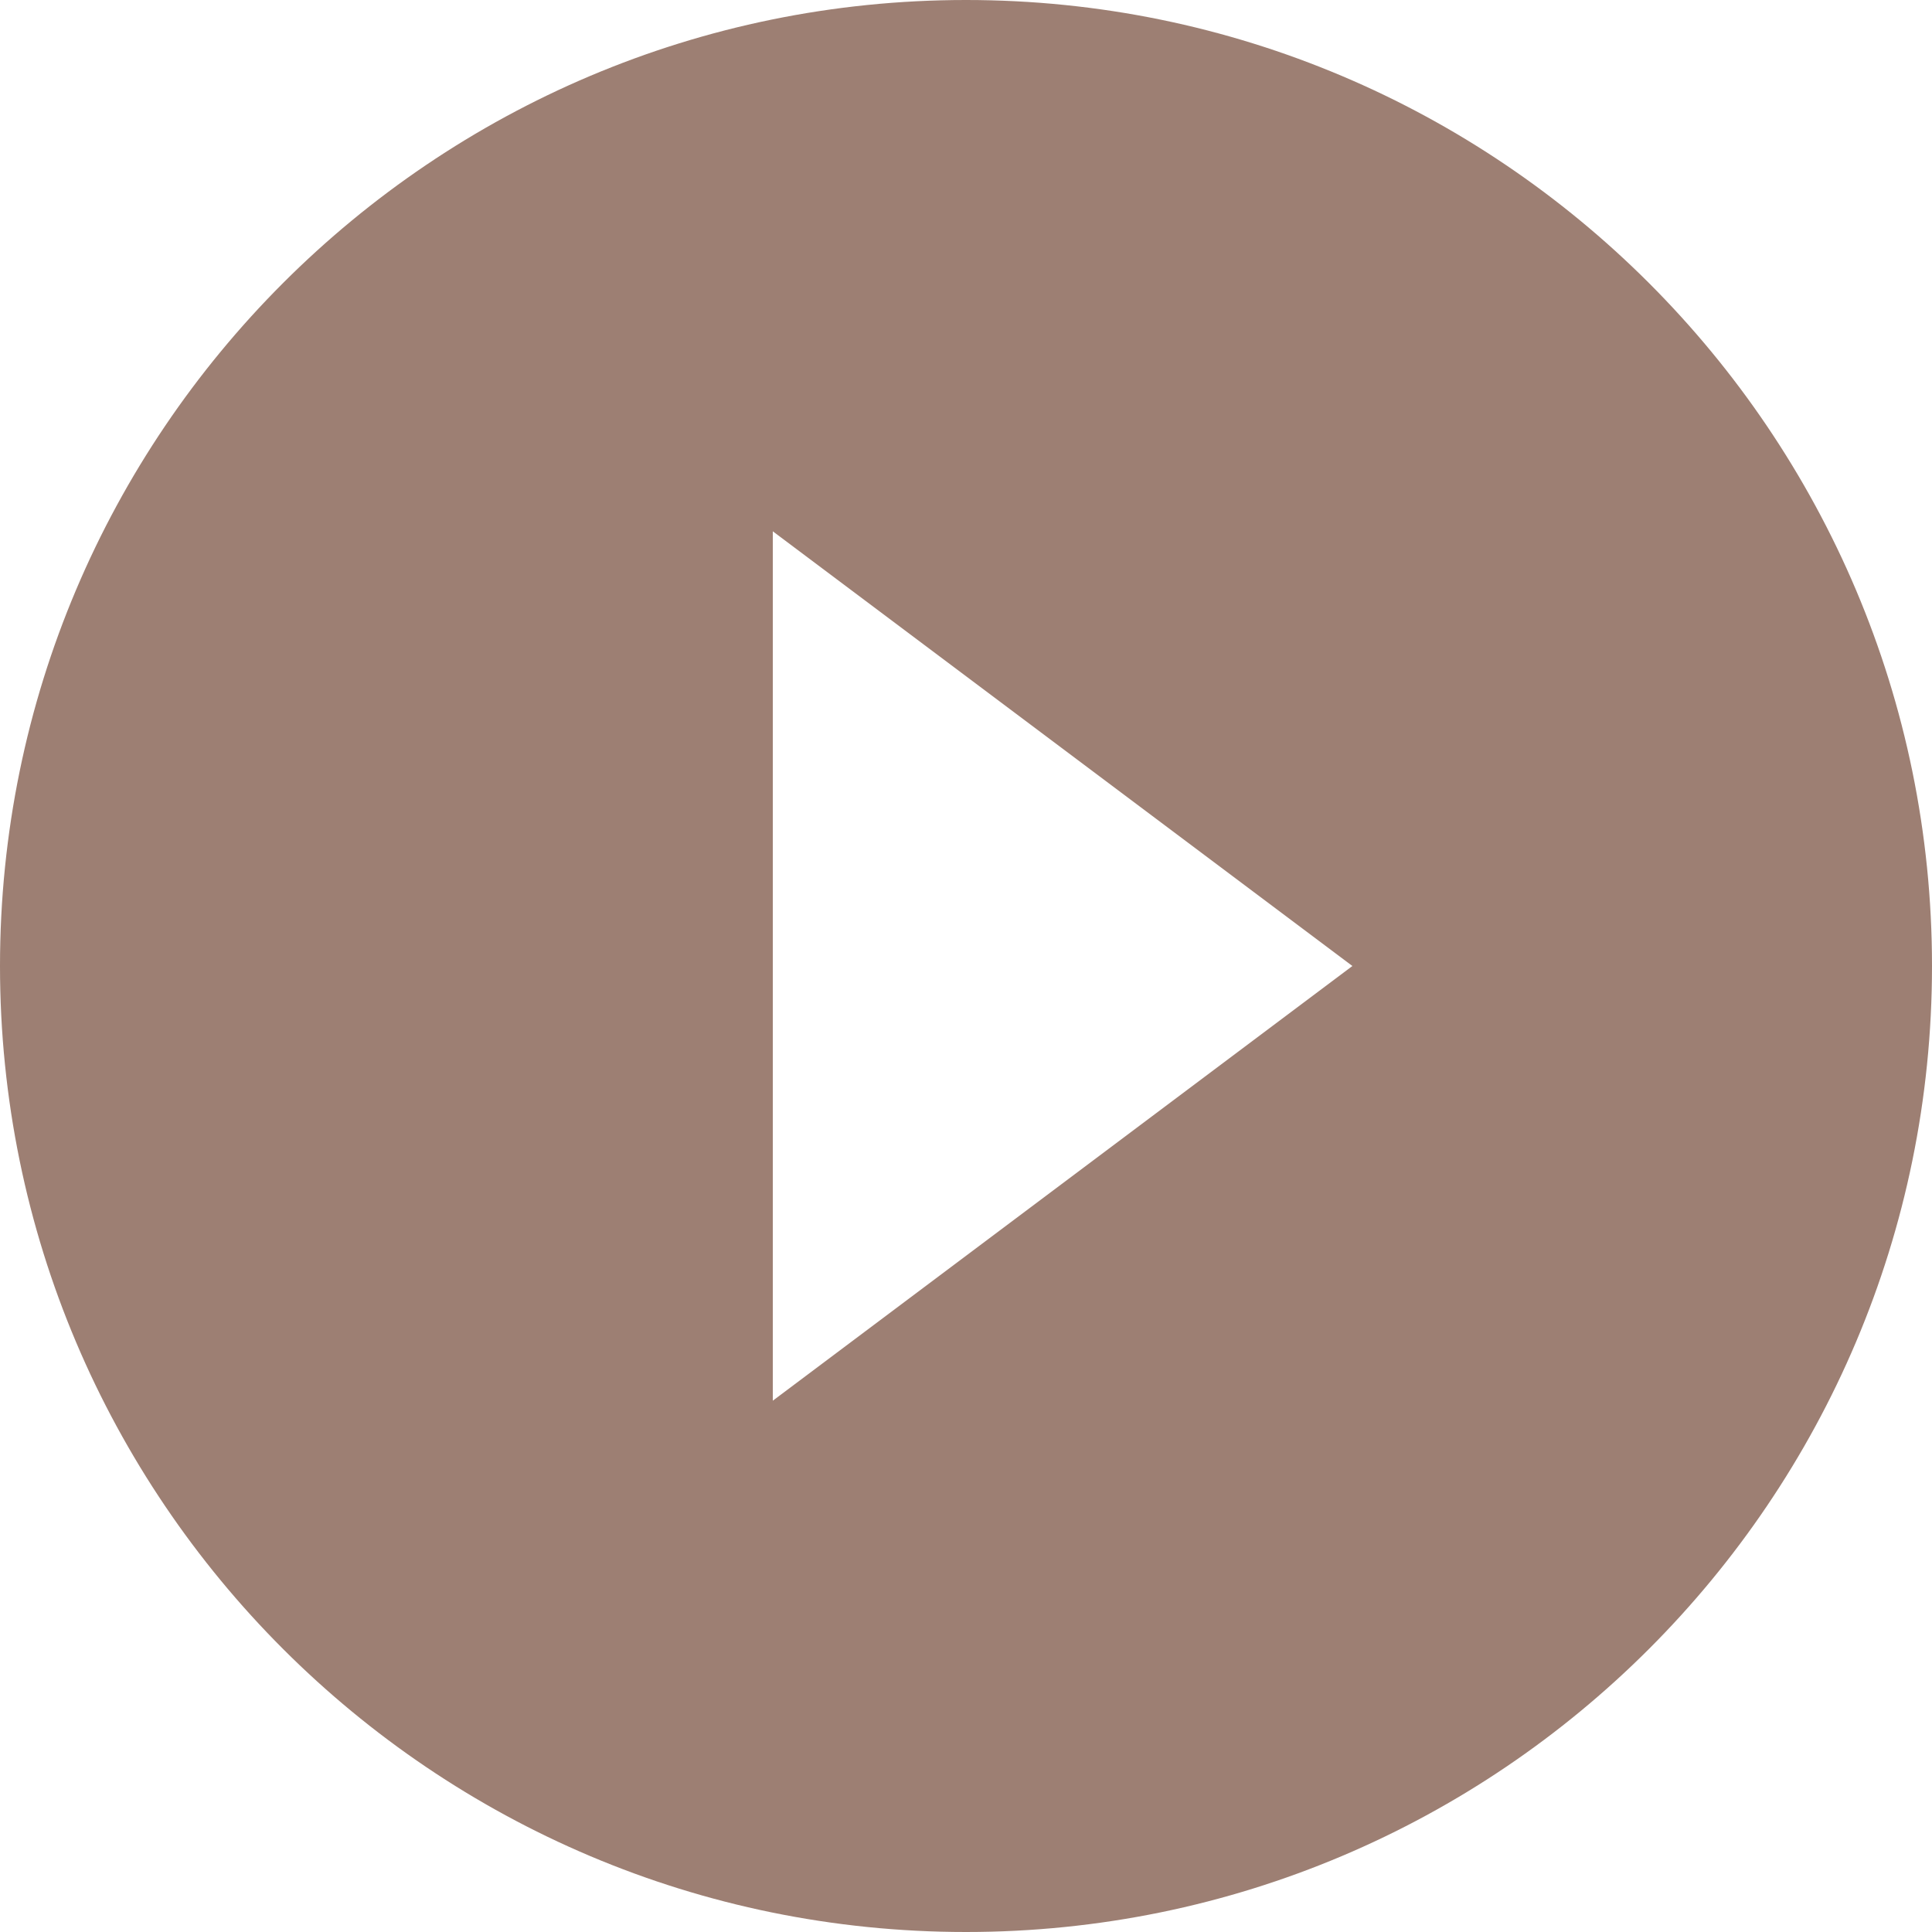
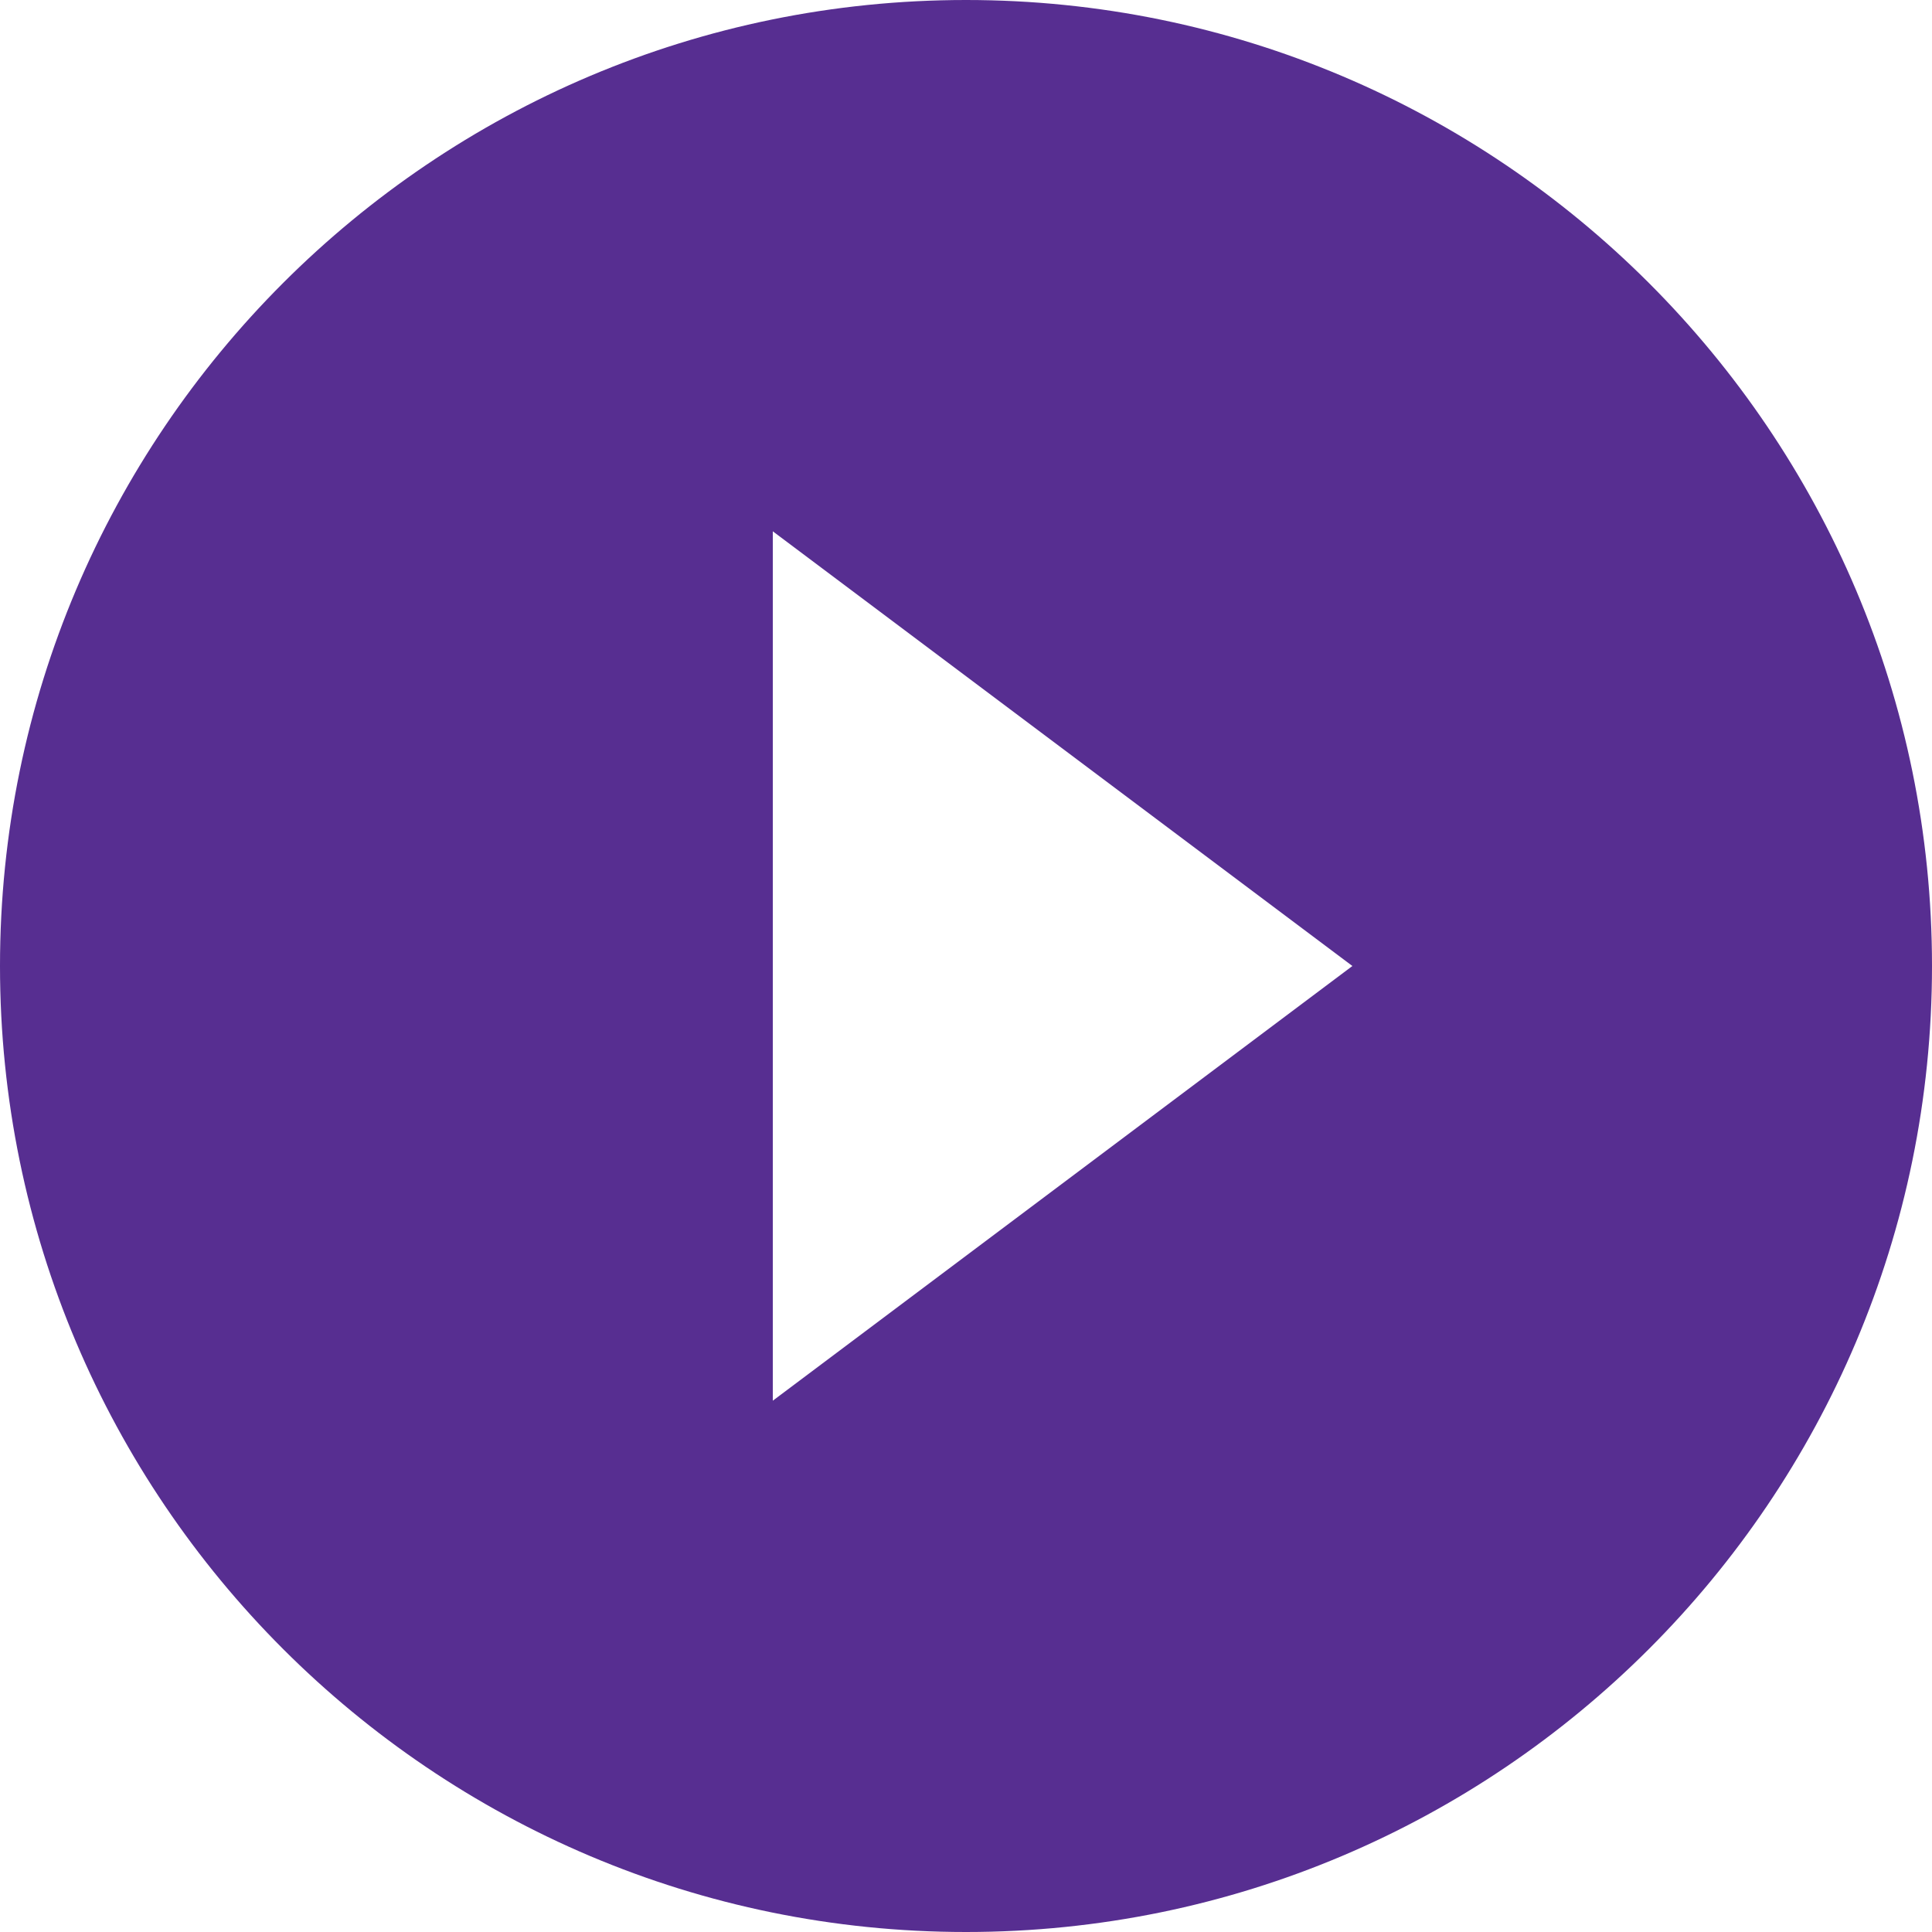
<svg xmlns="http://www.w3.org/2000/svg" width="14px" height="14px" viewBox="0 0 14 14" version="1.1">
  <g id="TOC-Page" stroke="none" stroke-width="1" fill="none" fill-rule="evenodd">
-     <g id="TOC" transform="translate(-73, -310)" fill="#9d7f73">
-       <path d="M80,310 C76.136,310 73,313.136 73,317 C73,320.864 76.136,324 80,324 C83.864,324 87,320.864 87,317 C87,313.136 83.864,310 80,310 L80,310 Z M78.6,320.15 L78.6,313.85 L82.8,317 L78.6,320.15 L78.6,320.15 Z" id="Play" fill="#9d7f73" />
+     <g id="TOC" transform="translate(-73, -310)" fill="#572E91">
+       <path d="M80,310 C76.136,310 73,313.136 73,317 C73,320.864 76.136,324 80,324 C83.864,324 87,320.864 87,317 C87,313.136 83.864,310 80,310 L80,310 Z M78.6,320.15 L78.6,313.85 L82.8,317 L78.6,320.15 L78.6,320.15 Z" id="Play" fill="#572E91" />
    </g>
  </g>
</svg>
